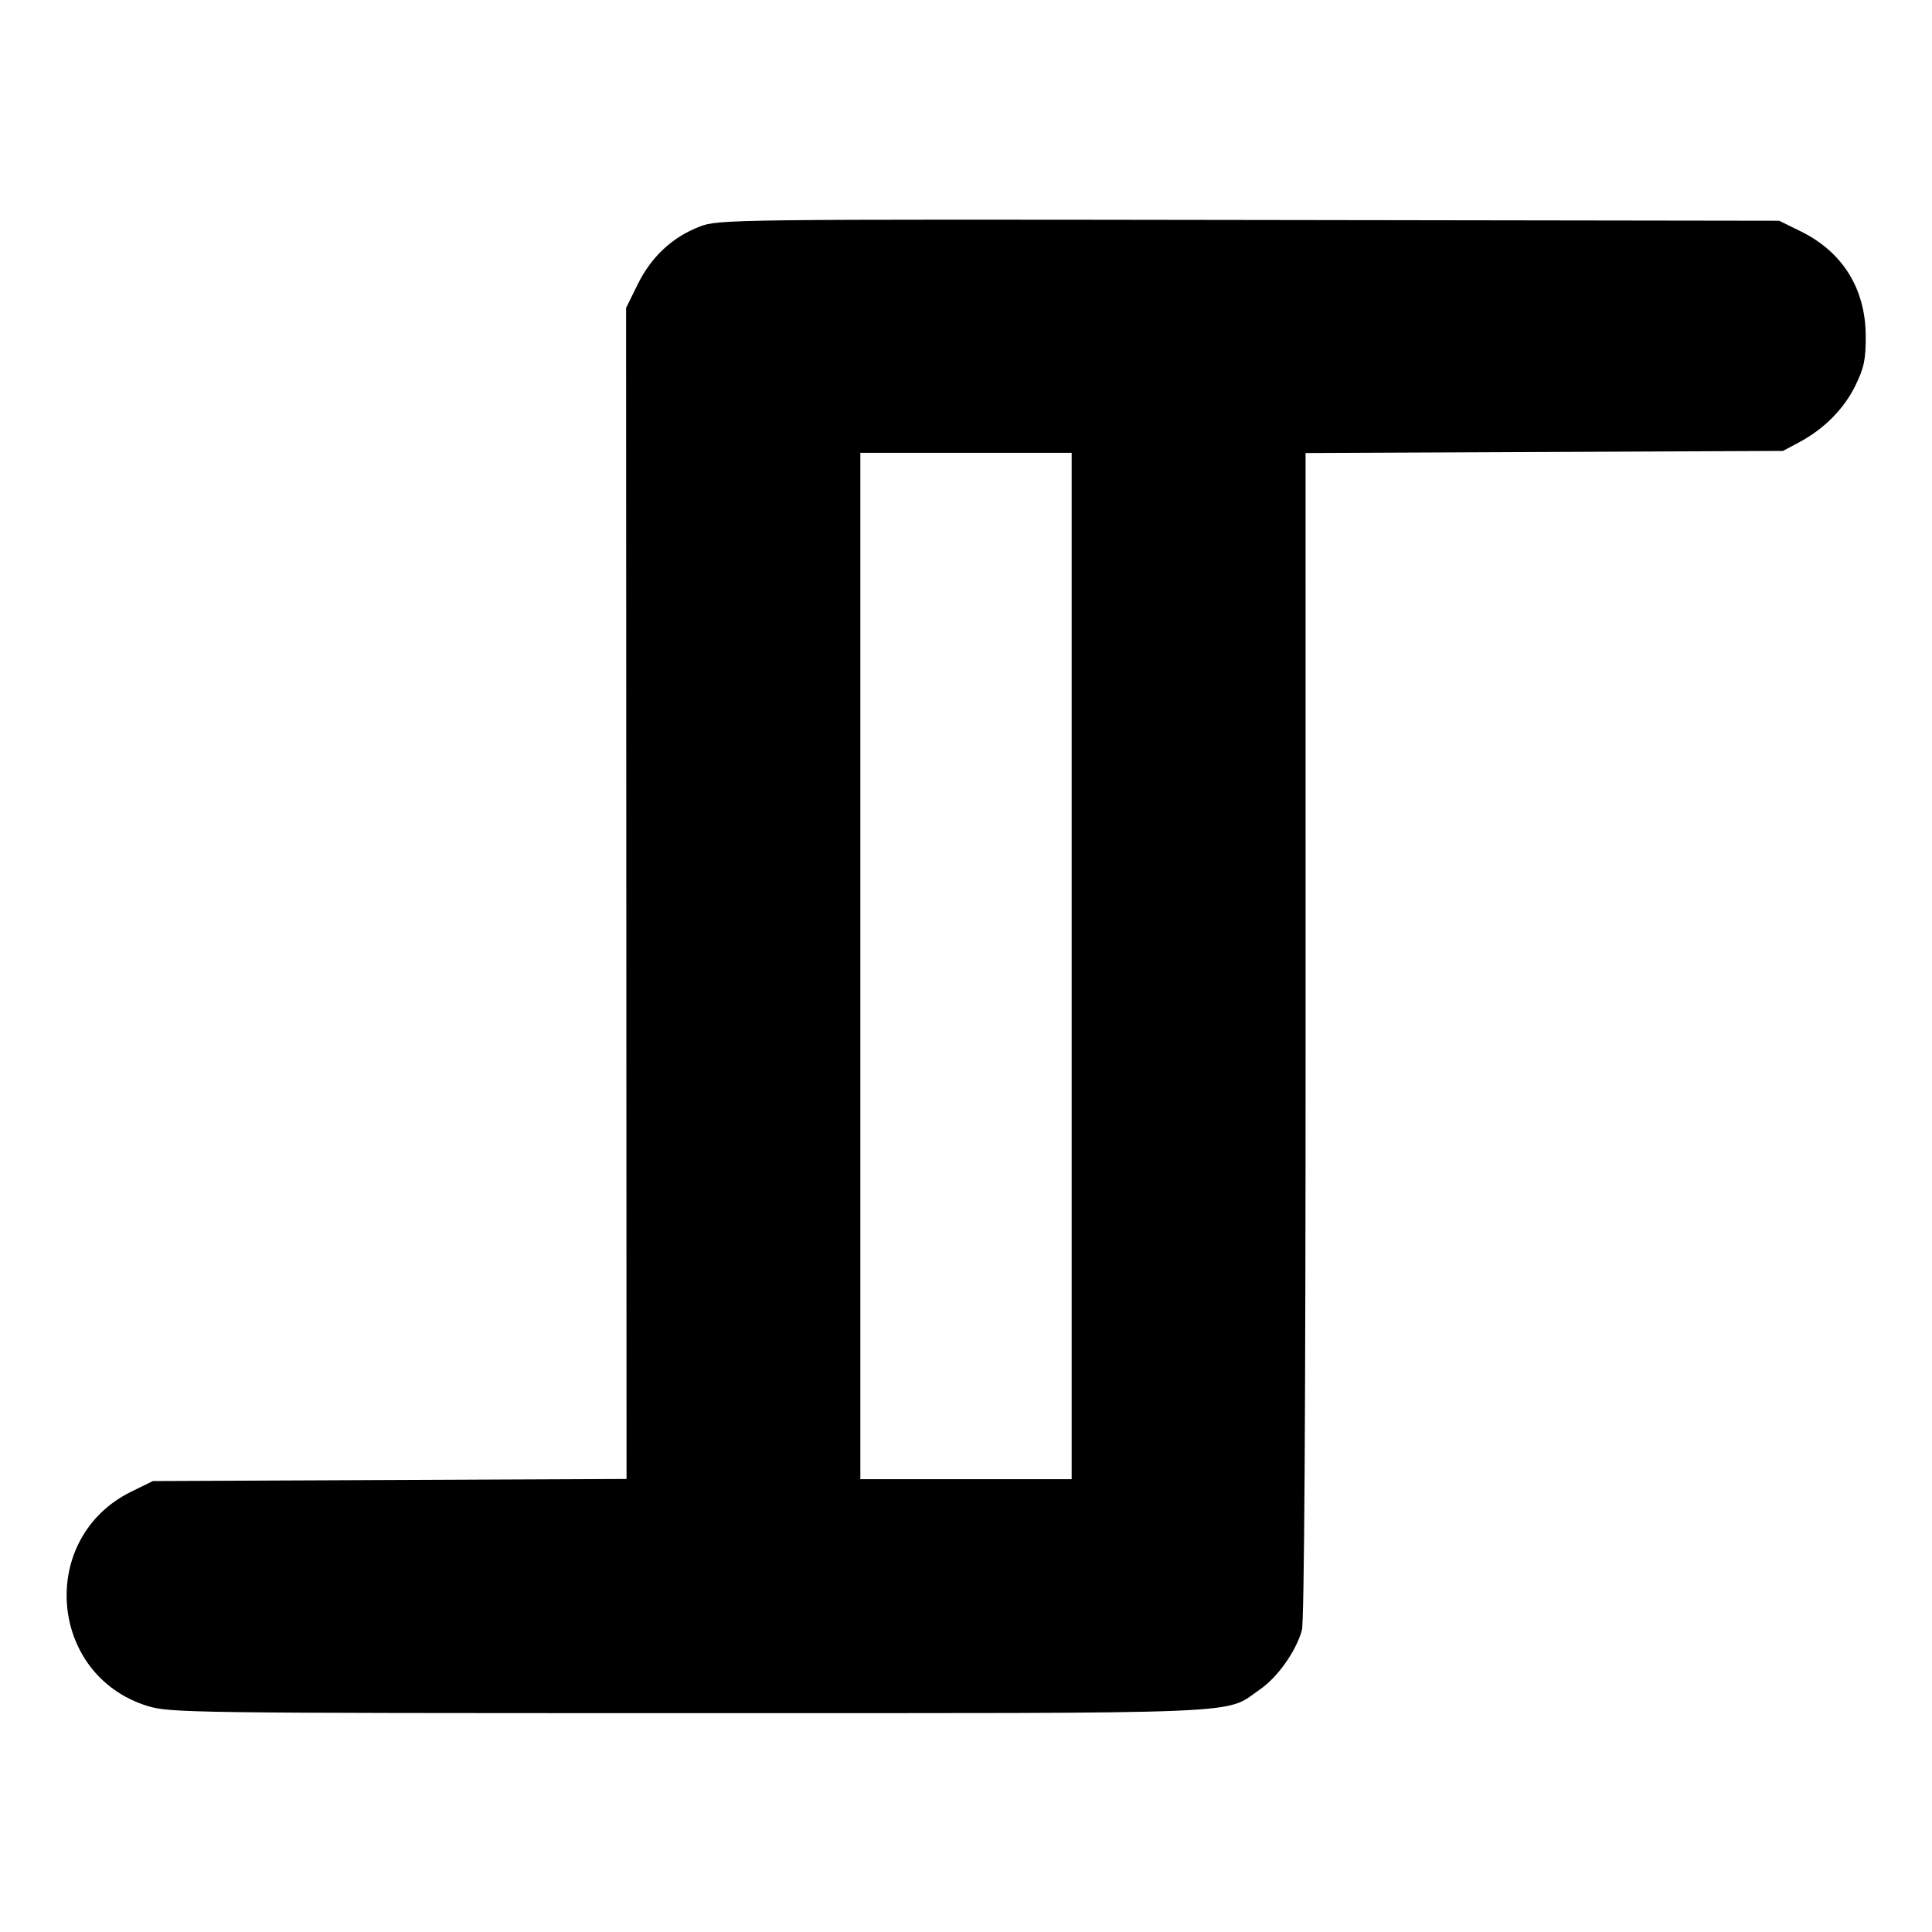
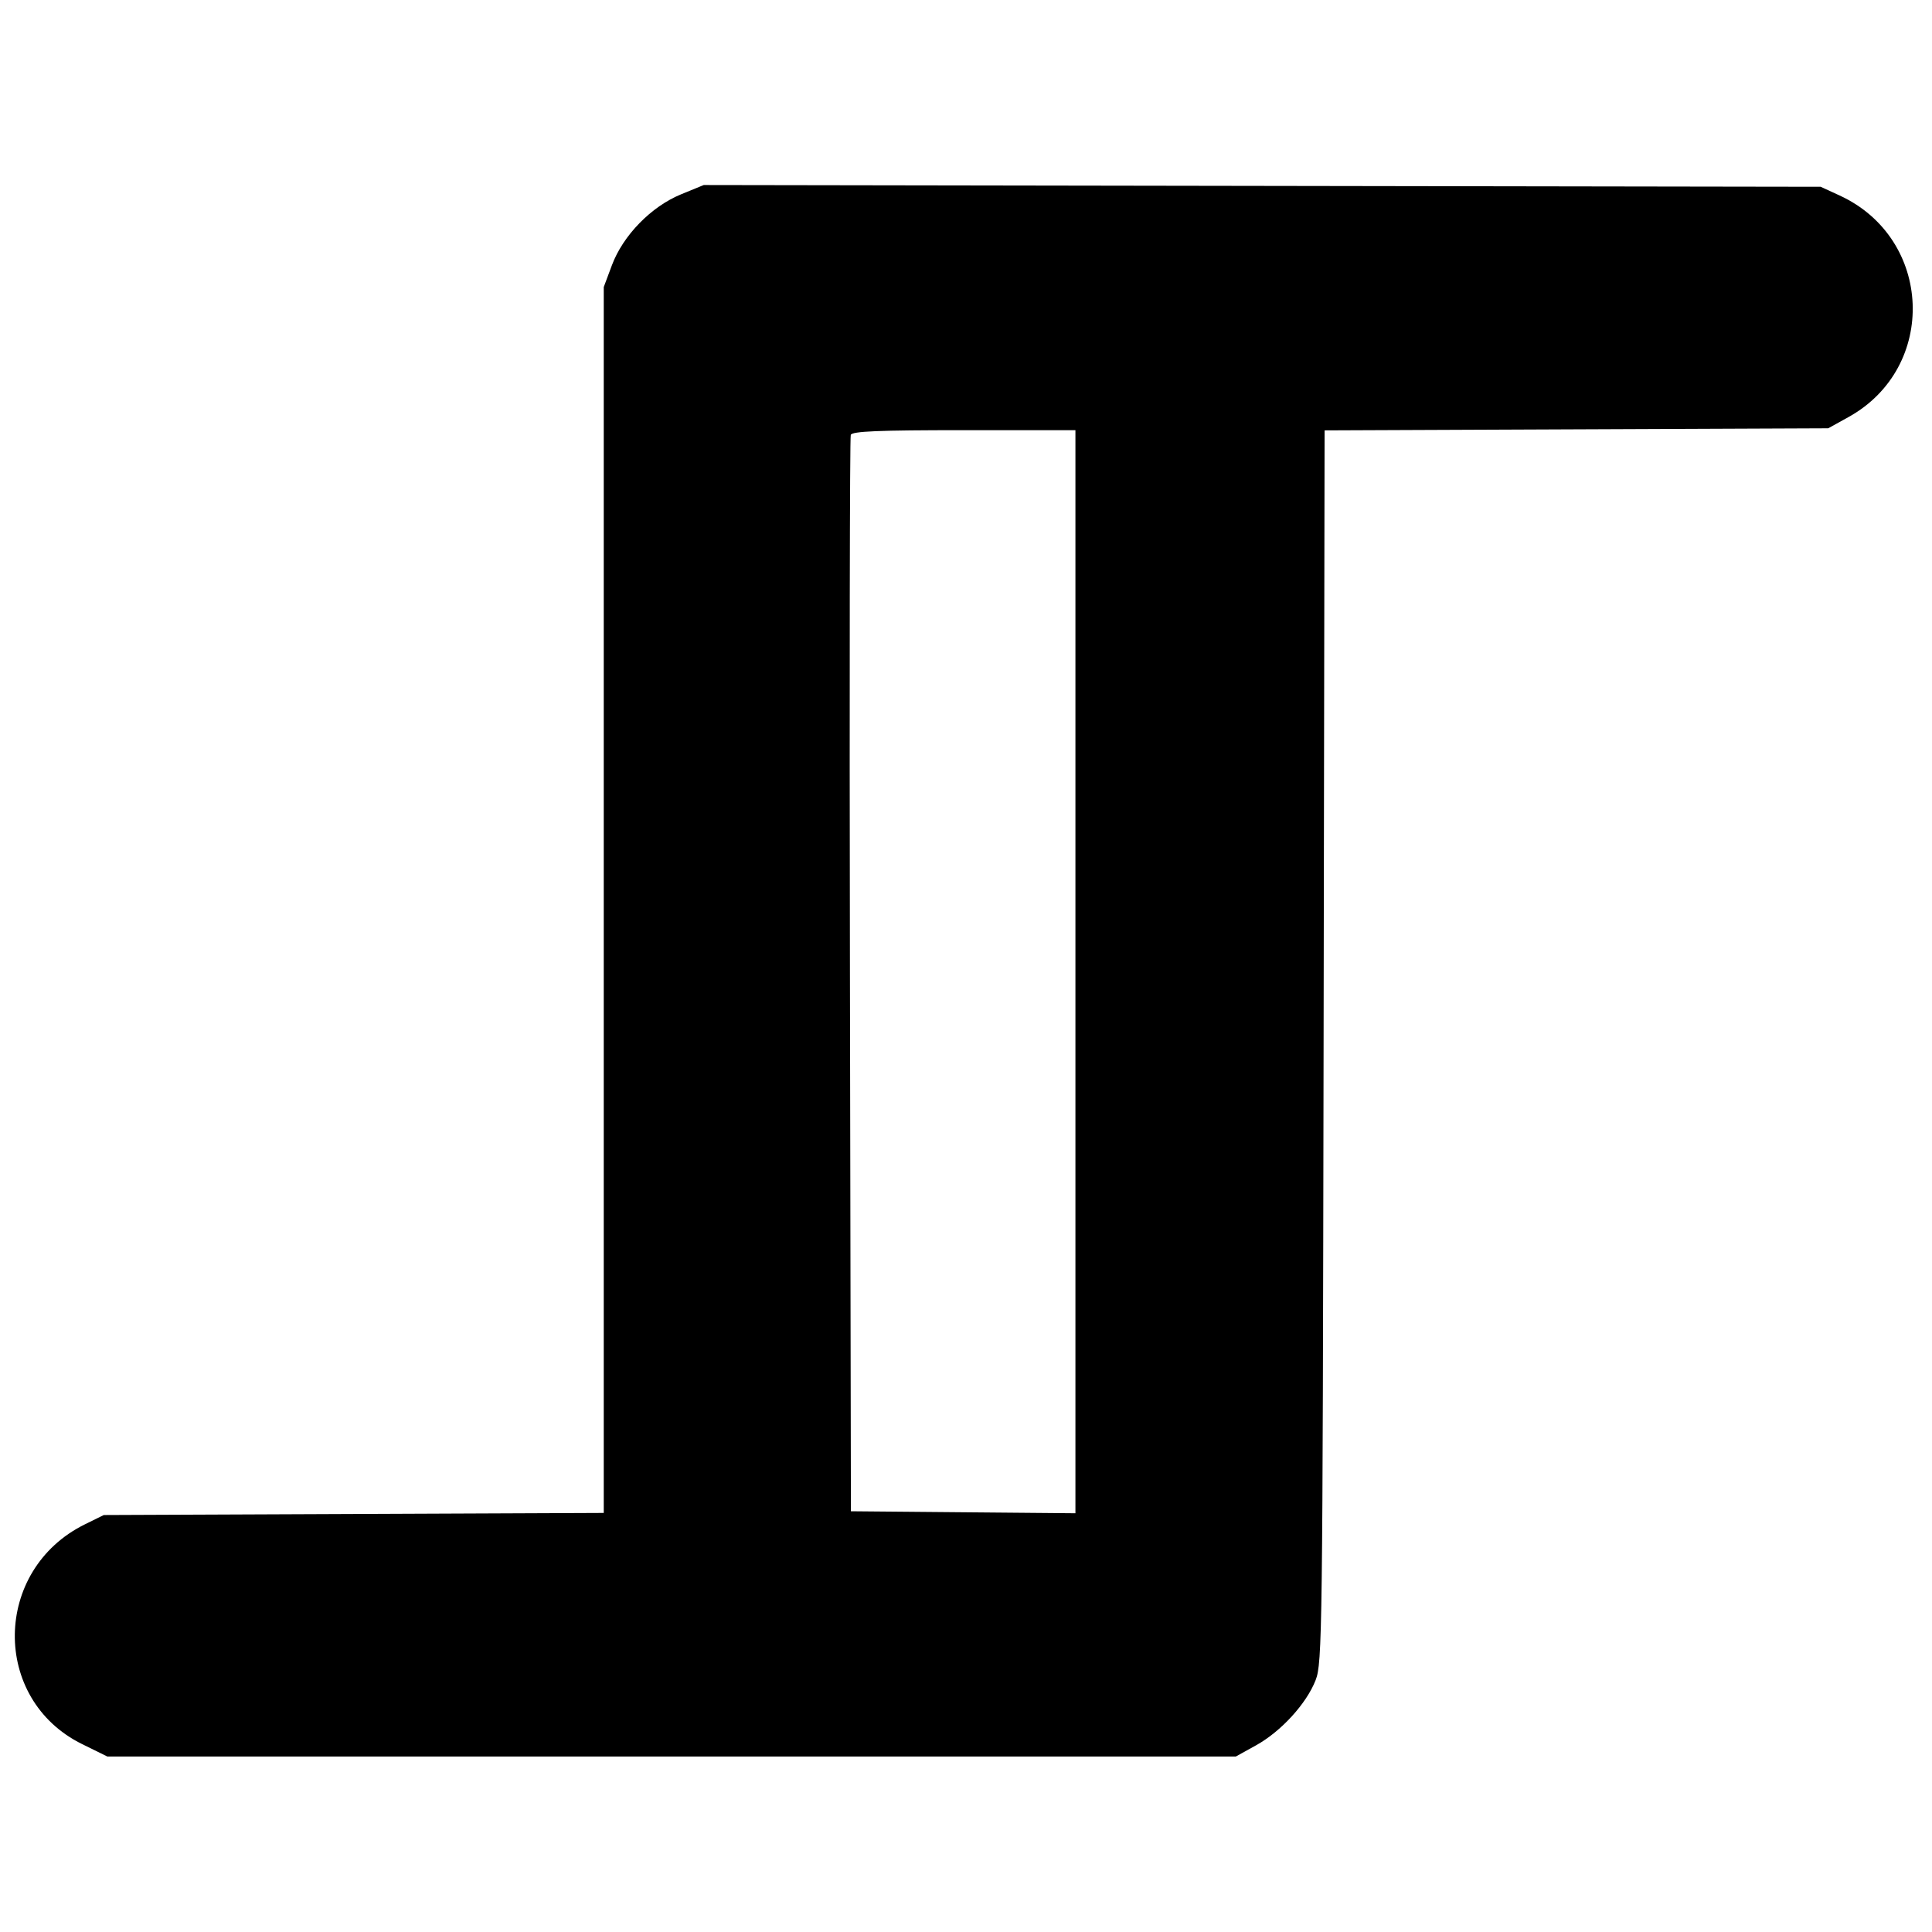
<svg xmlns="http://www.w3.org/2000/svg" width="512" height="512" viewBox="0 0 512 512" version="1.1">
-   <path d="M 185.424 60.050 C 178.175 62.849, 172.594 68.047, 169 75.349 L 165.916 81.614 165.978 236.778 L 166.040 391.942 103.270 392.221 L 40.500 392.500 34.786 395.306 C 9.985 407.485, 12.725 443.899, 39.058 452.095 C 44.951 453.929, 50.278 454, 182.554 454 C 334.177 454, 324.179 454.412, 333.843 447.764 C 338.561 444.518, 343.446 437.639, 345.013 432.035 C 345.645 429.776, 345.999 372.836, 345.995 274.279 L 345.988 120.057 409.244 119.779 L 472.500 119.500 476.795 117.207 C 483.420 113.670, 488.670 108.374, 491.707 102.166 C 493.998 97.483, 494.467 95.222, 494.437 89.006 C 494.377 76.492, 488.309 66.755, 477.161 61.280 L 471.500 58.500 331 58.295 C 193.592 58.094, 190.388 58.133, 185.424 60.050 M 228 256 L 228 392 256 392 L 284 392 284 256 L 284 120 256 120 L 228 120 228 256" stroke="none" fill="black" fill-rule="evenodd" />
+   <path d="M 180.500 51.492 C 172.572 54.740, 165.114 62.385, 162.162 70.288 L 160 76.075 160 238.510 L 160 400.945 93.750 401.223 L 27.500 401.500 22.500 403.964 C -1.919 415.996, -2.359 450.329, 21.755 462.200 L 28.458 465.500 177.979 465.500 L 327.500 465.500 332.848 462.538 C 339.498 458.855, 346.235 451.485, 348.658 445.244 C 350.416 440.715, 350.512 433.096, 350.765 277.277 L 351.029 114.054 417.765 113.777 L 484.500 113.500 489.855 110.534 C 513.619 97.371, 512.248 63.171, 487.500 51.798 L 482.500 49.500 334.500 49.267 L 186.500 49.034 180.500 51.492 M 225.462 115.250 C 225.200 115.938, 225.102 180.400, 225.243 258.500 L 225.500 400.500 255.250 400.765 L 285 401.030 285 257.515 L 285 114 255.469 114 C 232.764 114, 225.827 114.289, 225.462 115.250" stroke="none" fill="black" fill-rule="evenodd" />
</svg>
